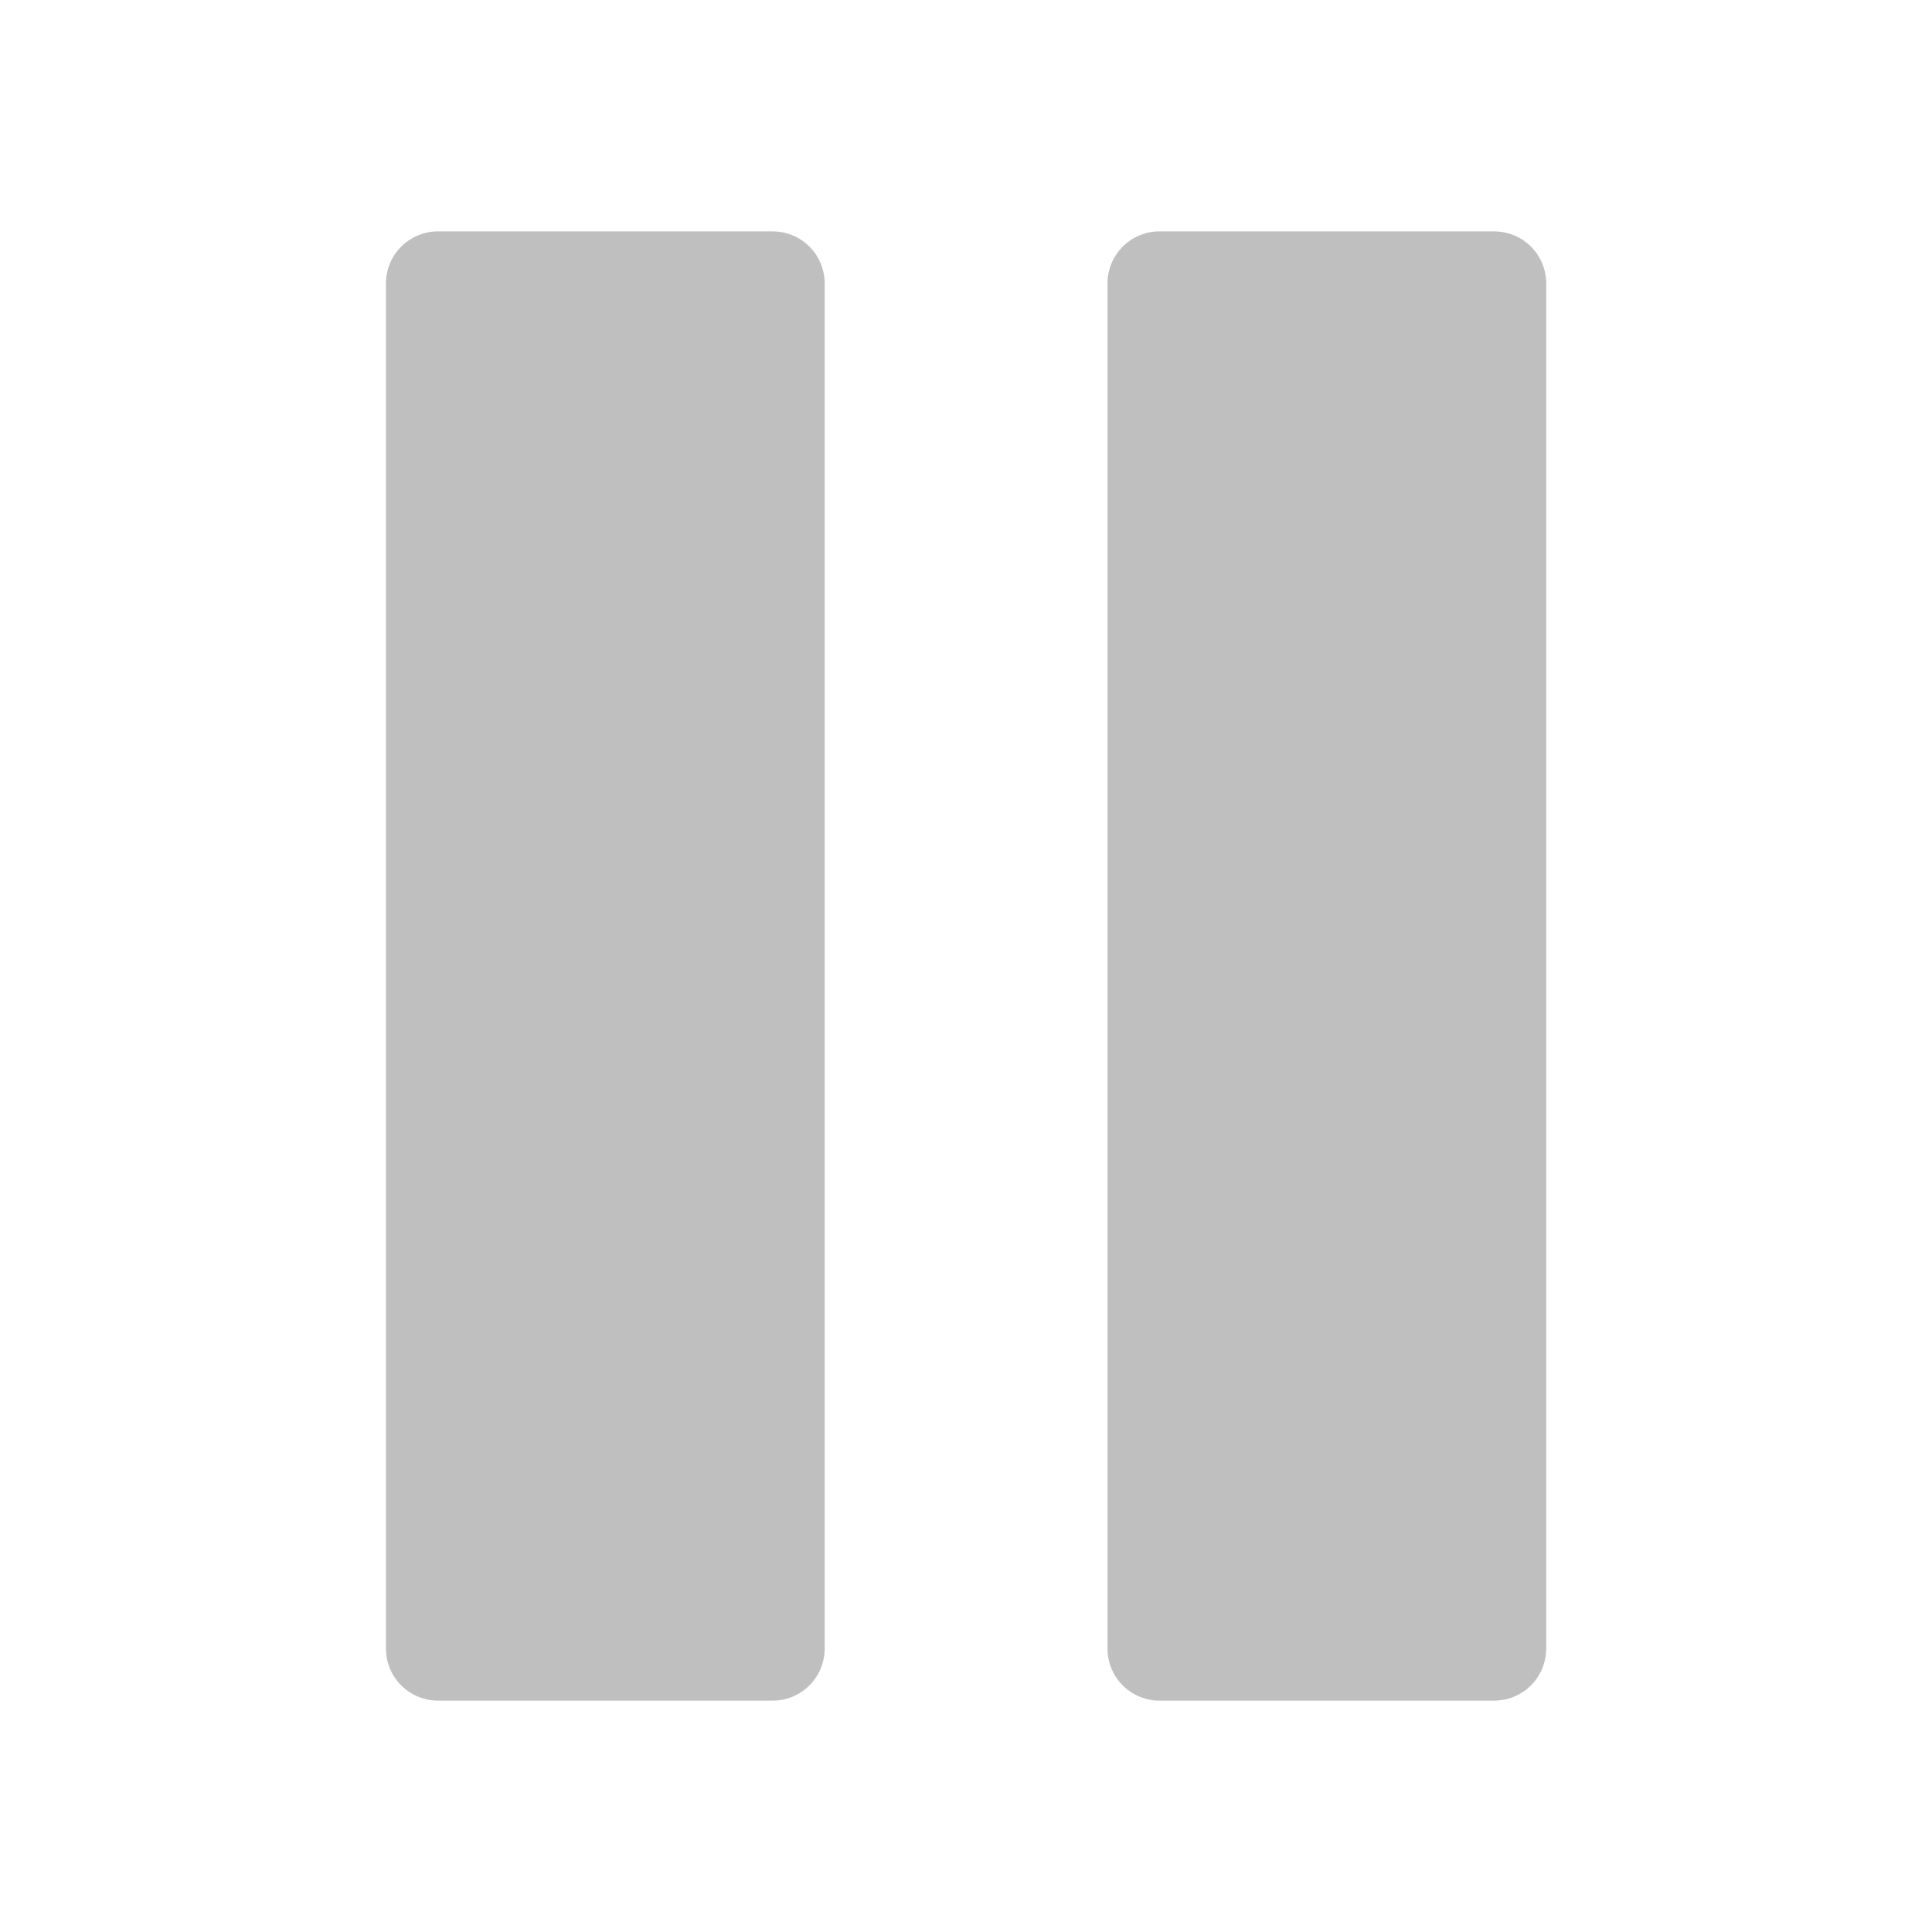
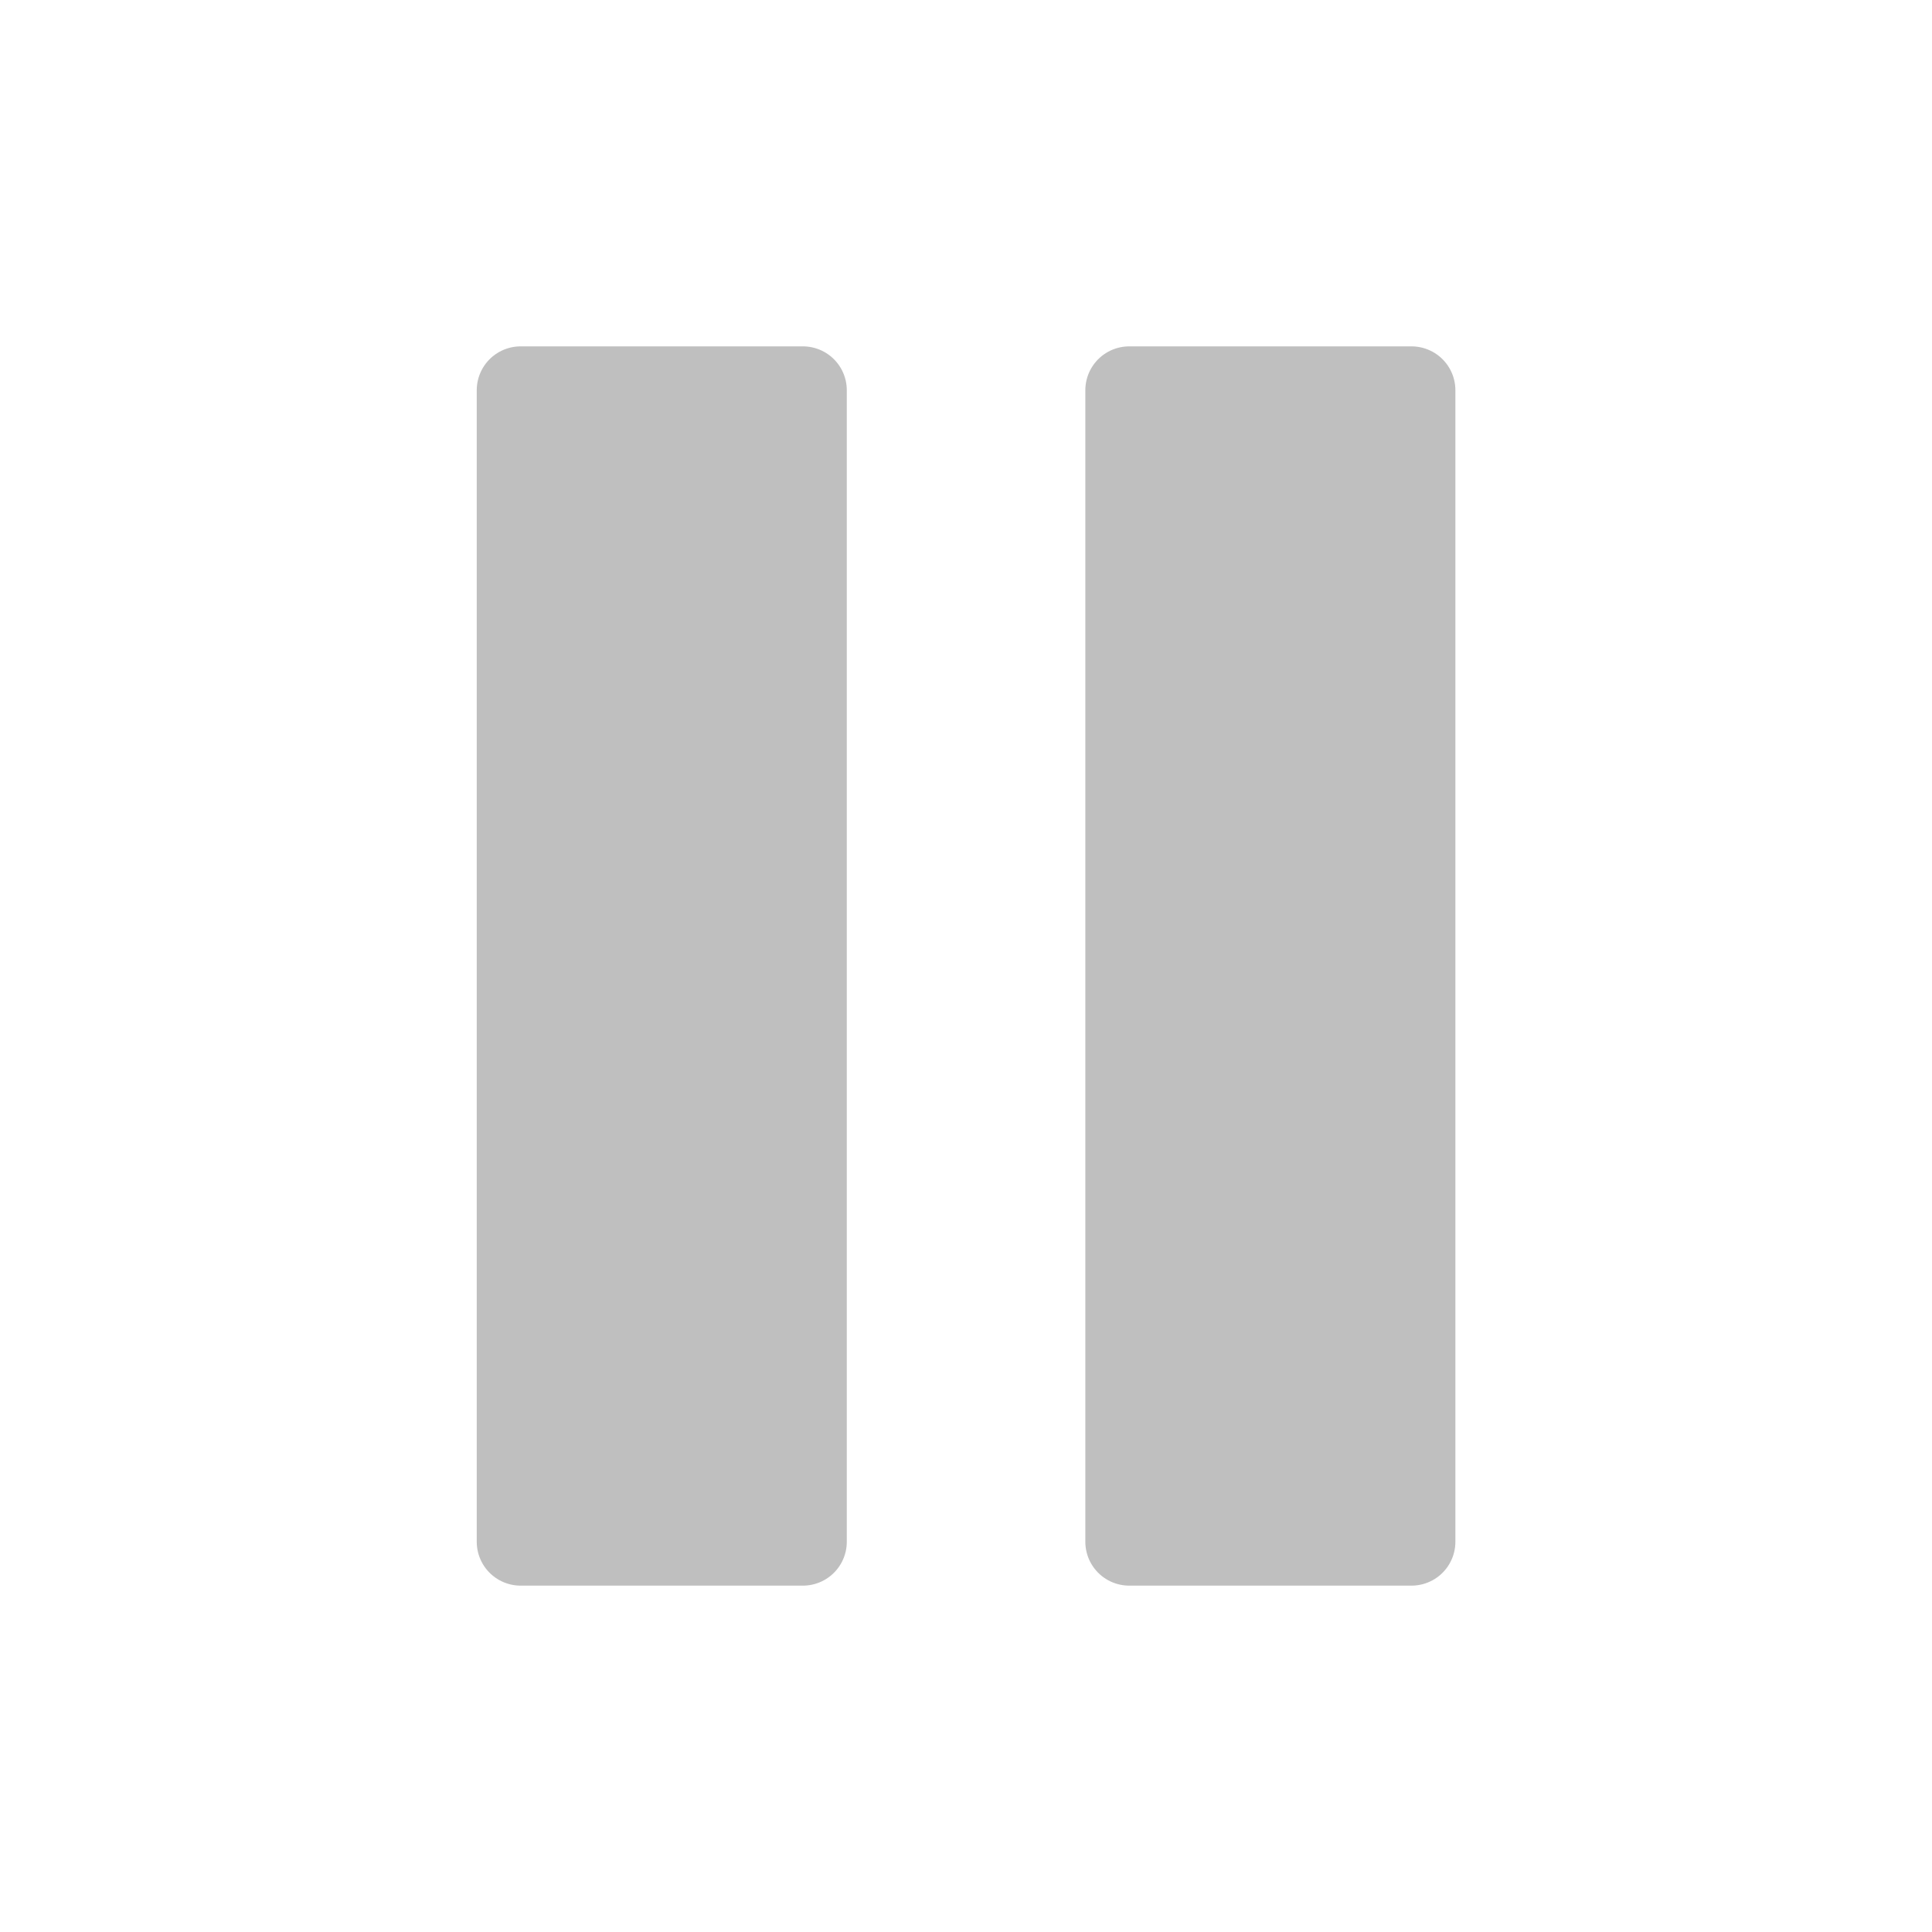
<svg xmlns="http://www.w3.org/2000/svg" width="48" height="48" viewBox="0 0 12.7 12.7" version="1.1" id="svg5">
  <defs id="defs2">
    <linearGradient id="linearGradient14472">
      <stop style="stop-color:#ff0000;stop-opacity:1;" offset="0" id="stop14470" />
    </linearGradient>
    <marker style="overflow:visible" id="Tail" refX="0.0" refY="0.0" orient="auto">
      <g transform="scale(-1.2)" id="g6361">
        <path style="fill:none;fill-rule:evenodd;stroke:context-stroke;stroke-width:0.8;stroke-linecap:round" d="M -3.805,-3.959 L 0.544,0" id="path6349" />
        <path style="fill:none;fill-rule:evenodd;stroke:context-stroke;stroke-width:0.8;stroke-linecap:round" d="M -1.287,-3.959 L 3.062,0" id="path6351" />
        <path style="fill:none;fill-rule:evenodd;stroke:context-stroke;stroke-width:0.8;stroke-linecap:round" d="M 1.305,-3.959 L 5.654,0" id="path6353" />
        <path style="fill:none;fill-rule:evenodd;stroke:context-stroke;stroke-width:0.8;stroke-linecap:round" d="M -3.805,4.178 L 0.544,0.22" id="path6355" />
        <path style="fill:none;fill-rule:evenodd;stroke:context-stroke;stroke-width:0.8;stroke-linecap:round" d="M -1.287,4.178 L 3.062,0.22" id="path6357" />
        <path style="fill:none;fill-rule:evenodd;stroke:context-stroke;stroke-width:0.8;stroke-linecap:round" d="M 1.305,4.178 L 5.654,0.22" id="path6359" />
      </g>
    </marker>
    <linearGradient id="linearGradient5931">
      <stop style="stop-color:#000000;stop-opacity:1;" offset="0" id="stop5929" />
    </linearGradient>
    <filter style="color-interpolation-filters:sRGB" id="filter14046" />
    <filter height="4.355" width="3.551" y="-1.677" x="-1.276" style="color-interpolation-filters:sRGB;" id="filter14074">
      <feGaussianBlur stdDeviation="4" result="result1" id="feGaussianBlur14052" />
      <feComposite in="result1" in2="result1" result="result4" operator="in" id="feComposite14054" />
      <feGaussianBlur stdDeviation="2" result="result6" in="result4" id="feGaussianBlur14056" />
      <feComposite operator="xor" in="result6" in2="result4" result="result8" id="feComposite14058" />
      <feComposite operator="atop" result="fbSourceGraphic" in="result4" in2="result8" id="feComposite14060" />
      <feSpecularLighting specularExponent="10" specularConstant="1.3" surfaceScale="3" lighting-color="rgb(255,255,255)" result="result1" in="fbSourceGraphic" id="feSpecularLighting14064">
        <feDistantLight azimuth="235" elevation="55" id="feDistantLight14062" />
      </feSpecularLighting>
      <feComposite operator="atop" result="result2" in="result1" in2="fbSourceGraphic" id="feComposite14066" />
      <feComposite k3="1" k2="1" operator="arithmetic" result="result4" in="fbSourceGraphic" in2="result2" id="feComposite14068" />
      <feComposite operator="over" in="result4" in2="SourceGraphic" id="feComposite14070" />
      <feBlend mode="multiply" in2="result2" id="feBlend14072" />
    </filter>
+     <marker style="overflow:visible" id="Tail-5" refX="0.0" refY="0.0" orient="auto">
+       <g transform="scale(-1.2)" id="g6361-3">
+         <path style="fill:none;fill-rule:evenodd;stroke:context-stroke;stroke-width:0.8;stroke-linecap:round" d="M -3.805,-3.959 L 0.544,0" id="path6349-1" />
+         <path style="fill:none;fill-rule:evenodd;stroke:context-stroke;stroke-width:0.8;stroke-linecap:round" d="M -1.287,-3.959 L 3.062,0" id="path6351-9" />
+         <path style="fill:none;fill-rule:evenodd;stroke:context-stroke;stroke-width:0.8;stroke-linecap:round" d="M 1.305,-3.959 L 5.654,0" id="path6353-9" />
+         <path style="fill:none;fill-rule:evenodd;stroke:context-stroke;stroke-width:0.8;stroke-linecap:round" d="M -3.805,4.178 L 0.544,0.22" id="path6355-6" />
+         <path style="fill:none;fill-rule:evenodd;stroke:context-stroke;stroke-width:0.8;stroke-linecap:round" d="M -1.287,4.178 L 3.062,0.22" id="path6357-3" />
+         <path style="fill:none;fill-rule:evenodd;stroke:context-stroke;stroke-width:0.8;stroke-linecap:round" d="M 1.305,4.178 L 5.654,0.22" id="path6359-5" />
+       </g>
+     </marker>
+     <filter style="color-interpolation-filters:sRGB" id="filter14046-5" />
+     <filter height="4.355" width="3.551" y="-1.677" x="-1.276" style="color-interpolation-filters:sRGB;" id="filter14074-1">
+       <feGaussianBlur stdDeviation="4" result="result1" id="feGaussianBlur14052-1" />
+       <feComposite in="result1" in2="result1" result="result4" operator="in" id="feComposite14054-6" />
+       <feGaussianBlur stdDeviation="2" result="result6" in="result4" id="feGaussianBlur14056-3" />
+       <feComposite operator="xor" in="result6" in2="result4" result="result8" id="feComposite14058-3" />
+       <feComposite operator="atop" result="fbSourceGraphic" in="result4" in2="result8" id="feComposite14060-5" />
+       <feSpecularLighting specularExponent="10" specularConstant="1.3" surfaceScale="3" lighting-color="rgb(255,255,255)" result="result1" in="fbSourceGraphic" id="feSpecularLighting14064-1">
+         <feDistantLight azimuth="235" elevation="55" id="feDistantLight14062-2" />
+       </feSpecularLighting>
+       <feComposite operator="atop" result="result2" in="result1" in2="fbSourceGraphic" id="feComposite14066-3" />
+       <feComposite k3="1" k2="1" operator="arithmetic" result="result4" in="fbSourceGraphic" in2="result2" id="feComposite14068-1" />
+       <feComposite operator="over" in="result4" in2="SourceGraphic" id="feComposite14070-0" />
+       <feBlend mode="multiply" in2="result2" id="feBlend14072-3" />
+     </filter>
  </defs>
  <g id="layer1">
    <path style="fill:none;stroke:#000000;stroke-width:0.265px;stroke-linecap:butt;stroke-linejoin:miter;stroke-opacity:1" d="m 6.227,2.971 v 0" id="path305" />
-     <rect style="fill:#bfbfbf;fill-opacity:1;fill-rule:evenodd;stroke:#bfbfbf;stroke-width:0.684;stroke-linejoin:round;stroke-miterlimit:4.7;stroke-opacity:1;paint-order:markers fill stroke" id="rect895" width="2.2" height="8.974" x="2.879" y="1.863" />
-     <rect style="fill:#bfbfbf;fill-opacity:1;fill-rule:evenodd;stroke:#bfbfbf;stroke-width:0.684;stroke-linejoin:round;stroke-miterlimit:4.7;stroke-opacity:1;paint-order:markers fill stroke" id="rect895-4" width="2.2" height="8.974" x="7.622" y="1.863" />
+     <g id="g956" transform="matrix(0.8434746,0,0,0.8434746,0.9939364,0.9939364)">
+       <rect style="fill:#bfbfbf;fill-opacity:1;fill-rule:evenodd;stroke:#bfbfbf;stroke-width:0.684;stroke-linejoin:round;stroke-miterlimit:4.7;stroke-opacity:1;paint-order:markers fill stroke" id="rect895" width="2.2" height="8.974" x="2.879" y="1.863" />
+       <rect style="fill:#bfbfbf;fill-opacity:1;fill-rule:evenodd;stroke:#bfbfbf;stroke-width:0.684;stroke-linejoin:round;stroke-miterlimit:4.7;stroke-opacity:1;paint-order:markers fill stroke" id="rect895-4" width="2.2" height="8.974" x="7.622" y="1.863" />
+     </g>
  </g>
</svg>
